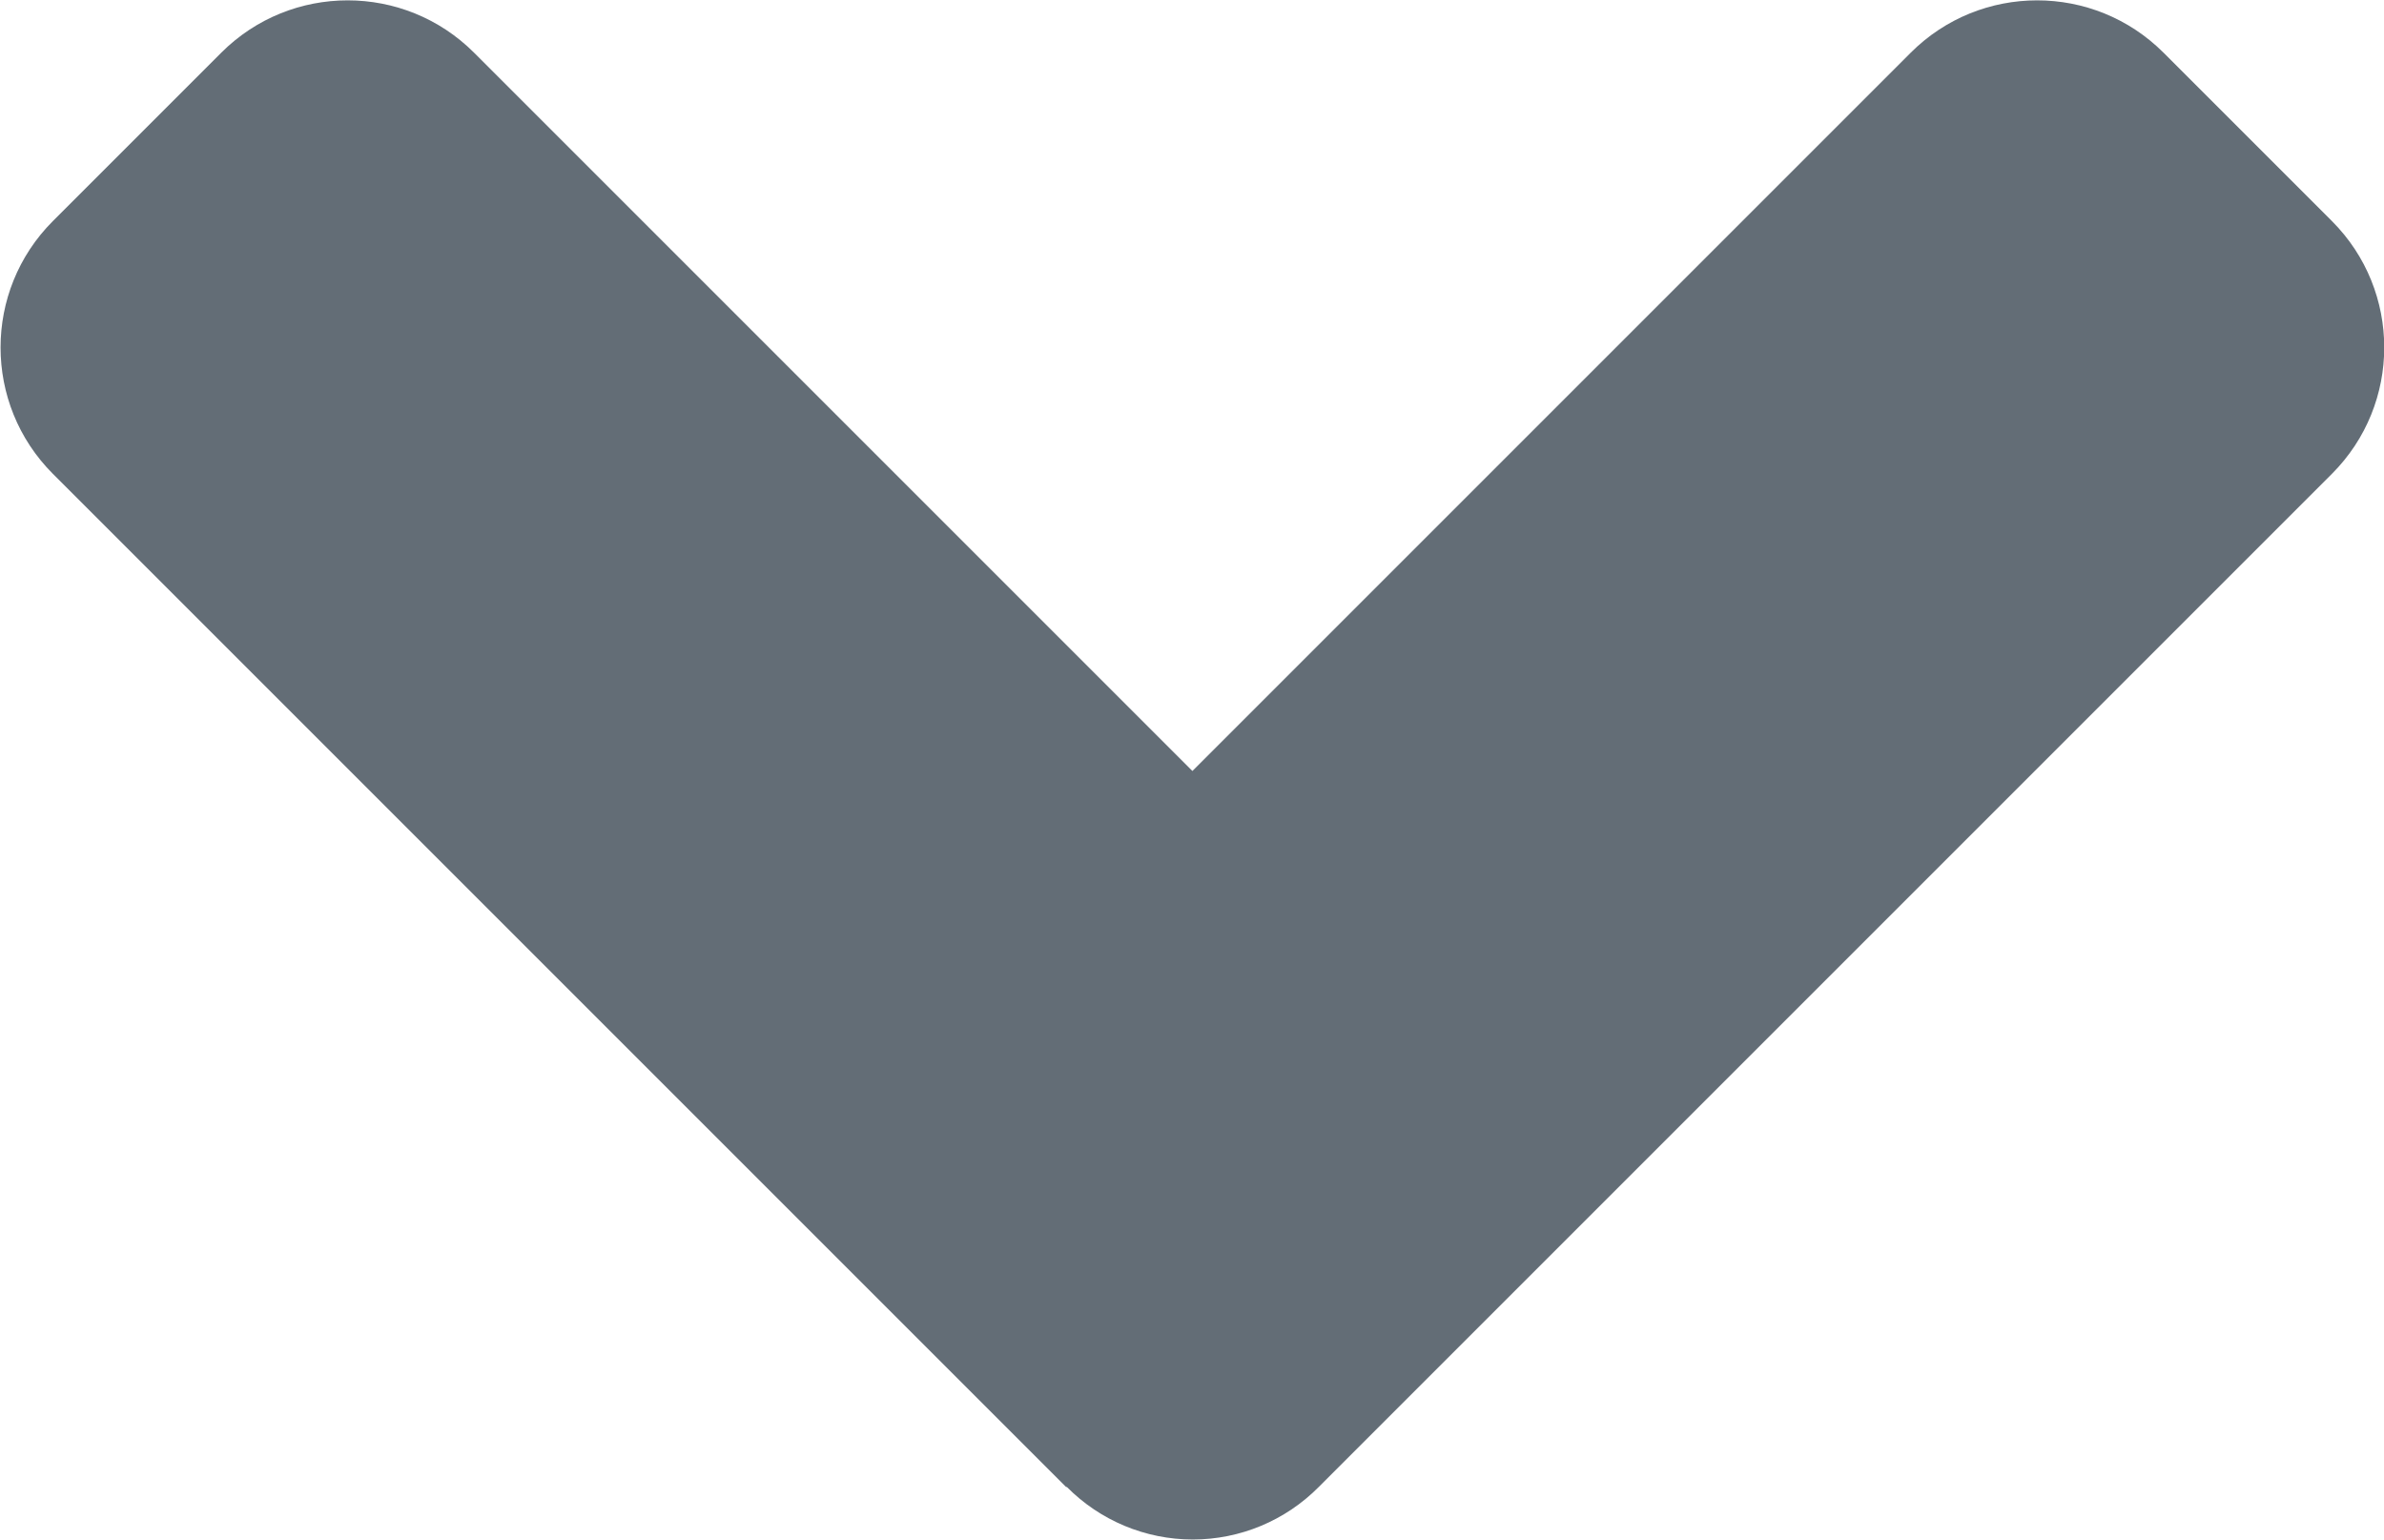
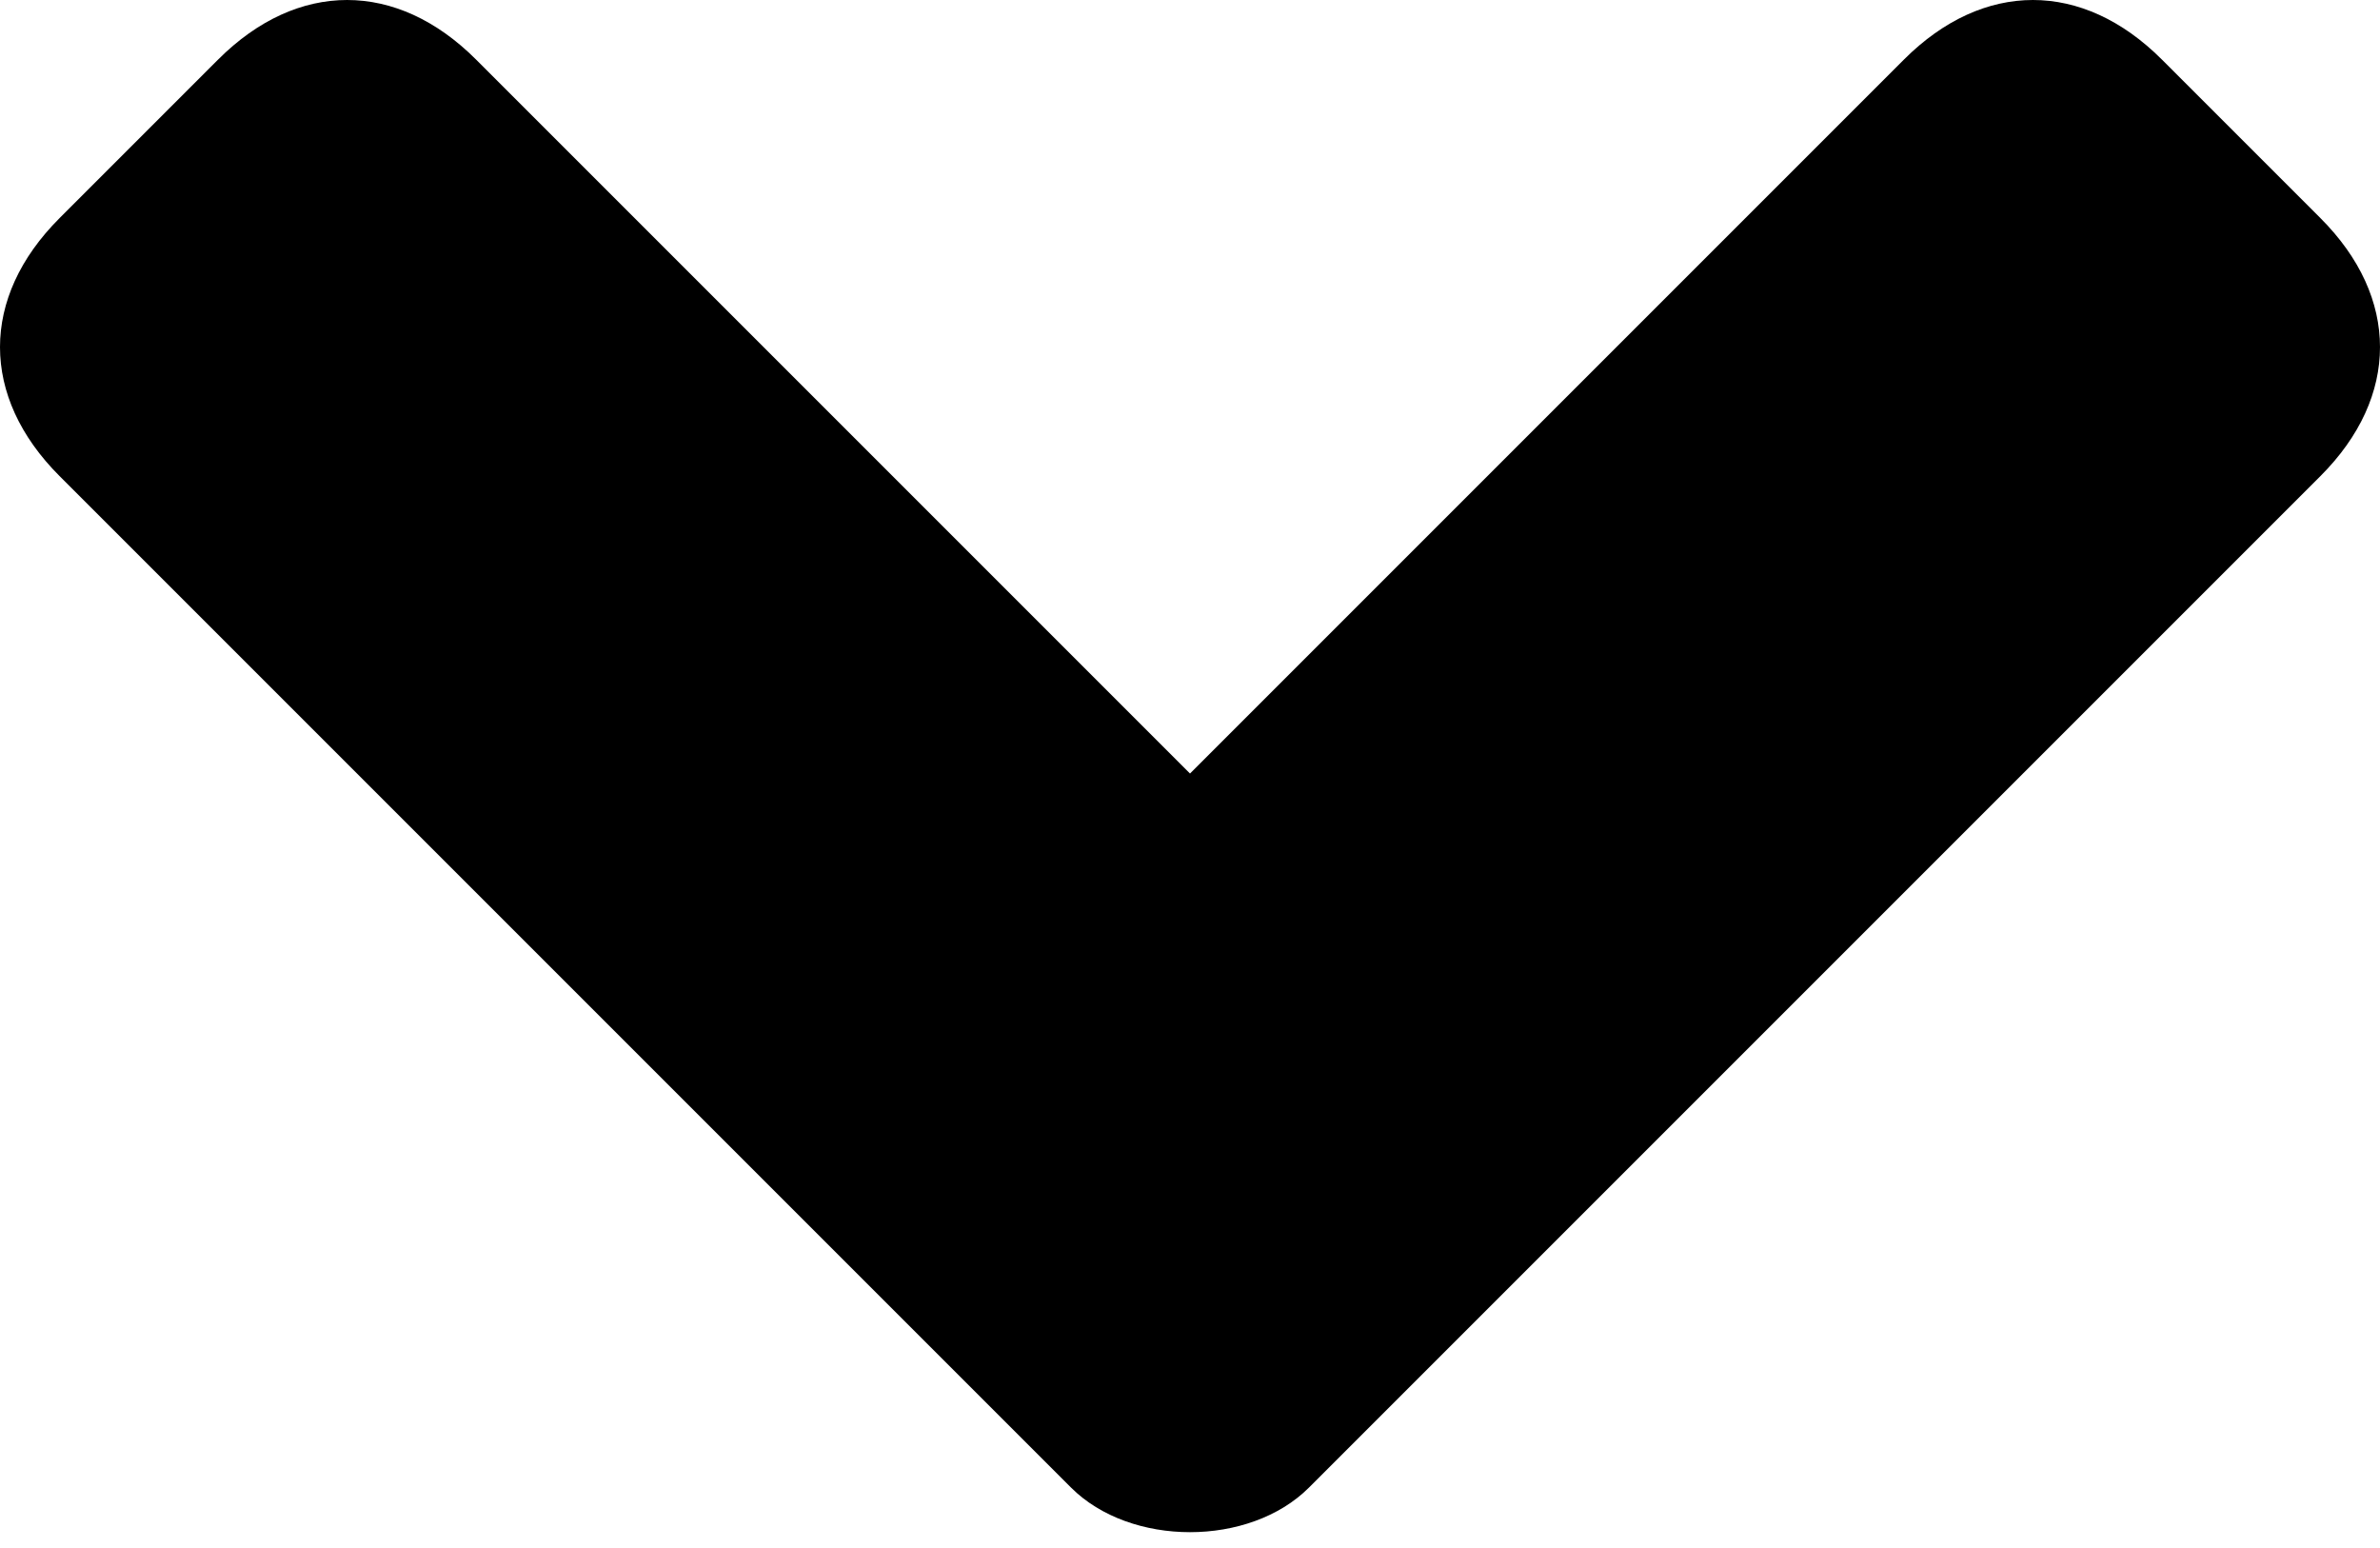
- <svg xmlns="http://www.w3.org/2000/svg" width="12" height="7.75" viewBox="0 0 12 7.75">
-   <path id="angle-down-solid" d="M5.316,160.235l-5.1-5.1a.9.9,0,0,1,0-1.272l.848-.848a.9.9,0,0,1,1.272,0l3.616,3.616,3.616-3.616a.9.9,0,0,1,1.272,0l.848.848a.9.9,0,0,1,0,1.272l-5.1,5.1a.892.892,0,0,1-1.268,0Z" transform="translate(0.05 -152.75)" fill="#636d76" />
+ <svg xmlns="http://www.w3.org/2000/svg" version="1.1" id="Layer_1" x="0px" y="0px" viewBox="0 0 12 7.8" style="enable-background:new 0 0 12 7.8;" xml:space="preserve">
+   <path id="angle-down-solid" d="M5.4,7.5L0.3,2.4c-0.4-0.4-0.4-0.9,0-1.3l0.8-0.8c0.4-0.4,0.9-0.4,1.3,0L6,3.9l3.6-3.6  c0.4-0.4,0.9-0.4,1.3,0l0.8,0.8c0.4,0.4,0.4,0.9,0,1.3L6.6,7.5C6.3,7.8,5.7,7.8,5.4,7.5C5.4,7.5,5.4,7.5,5.4,7.5L5.4,7.5z" />
</svg>
